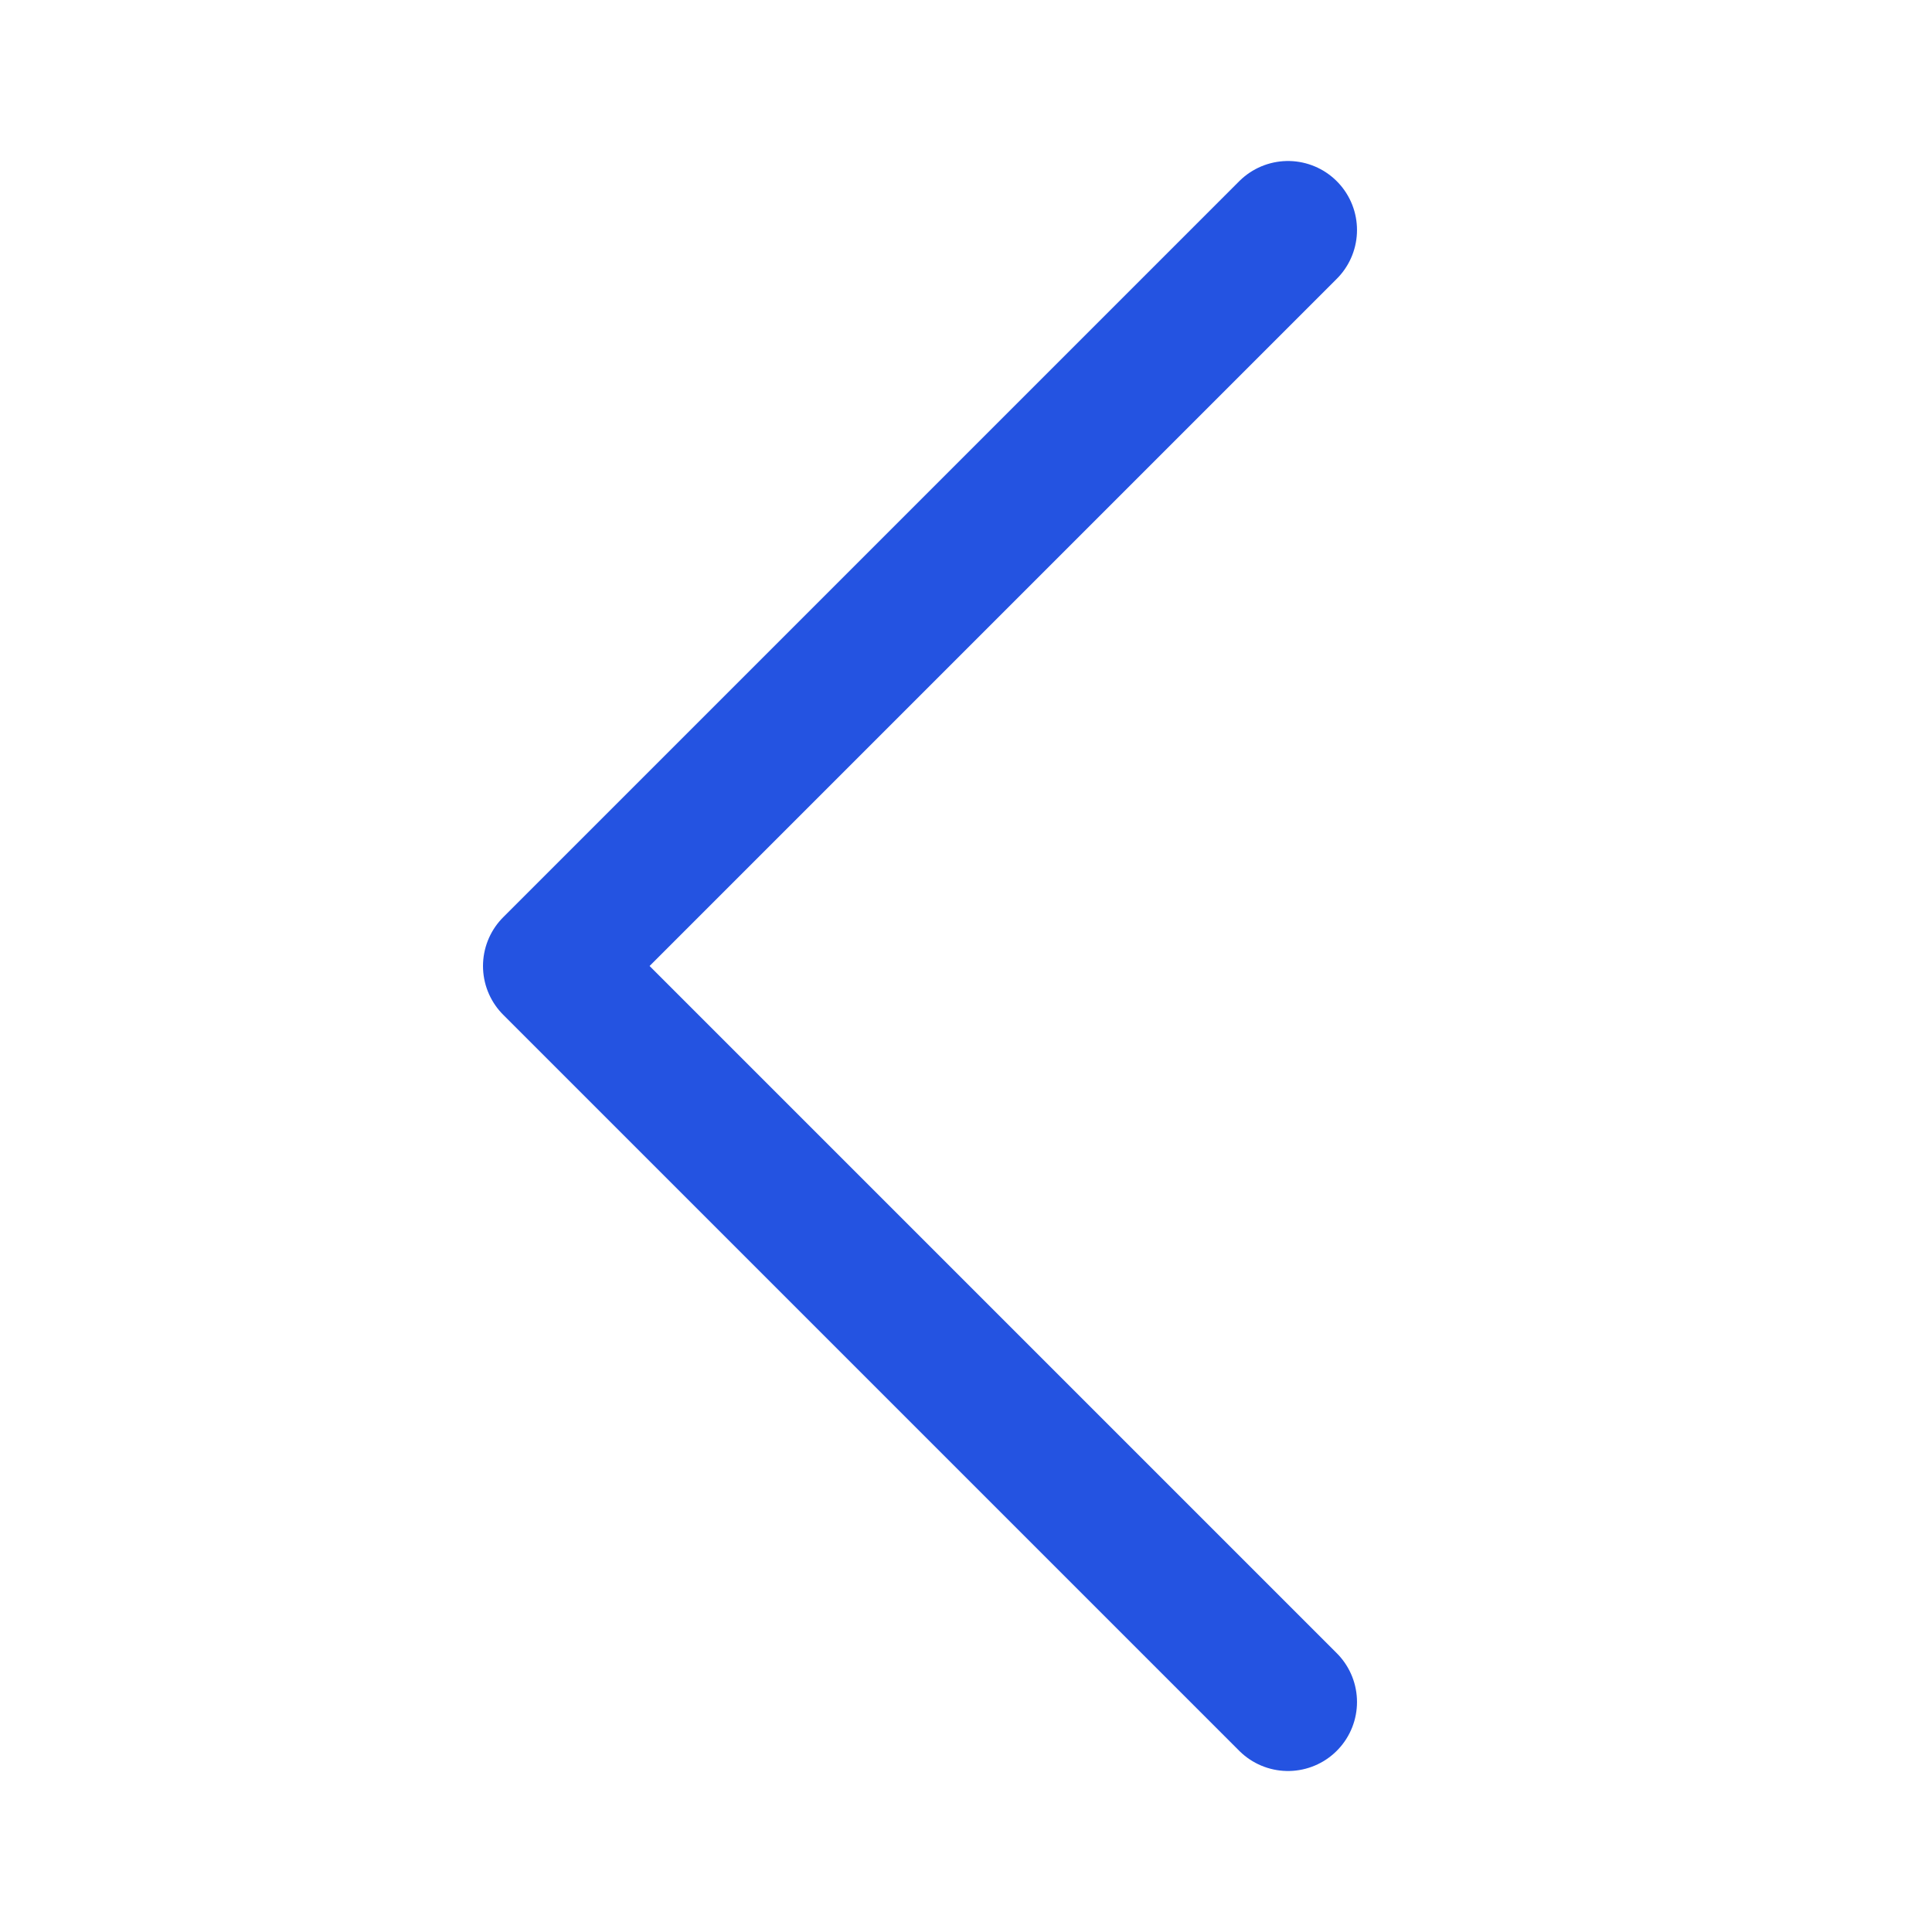
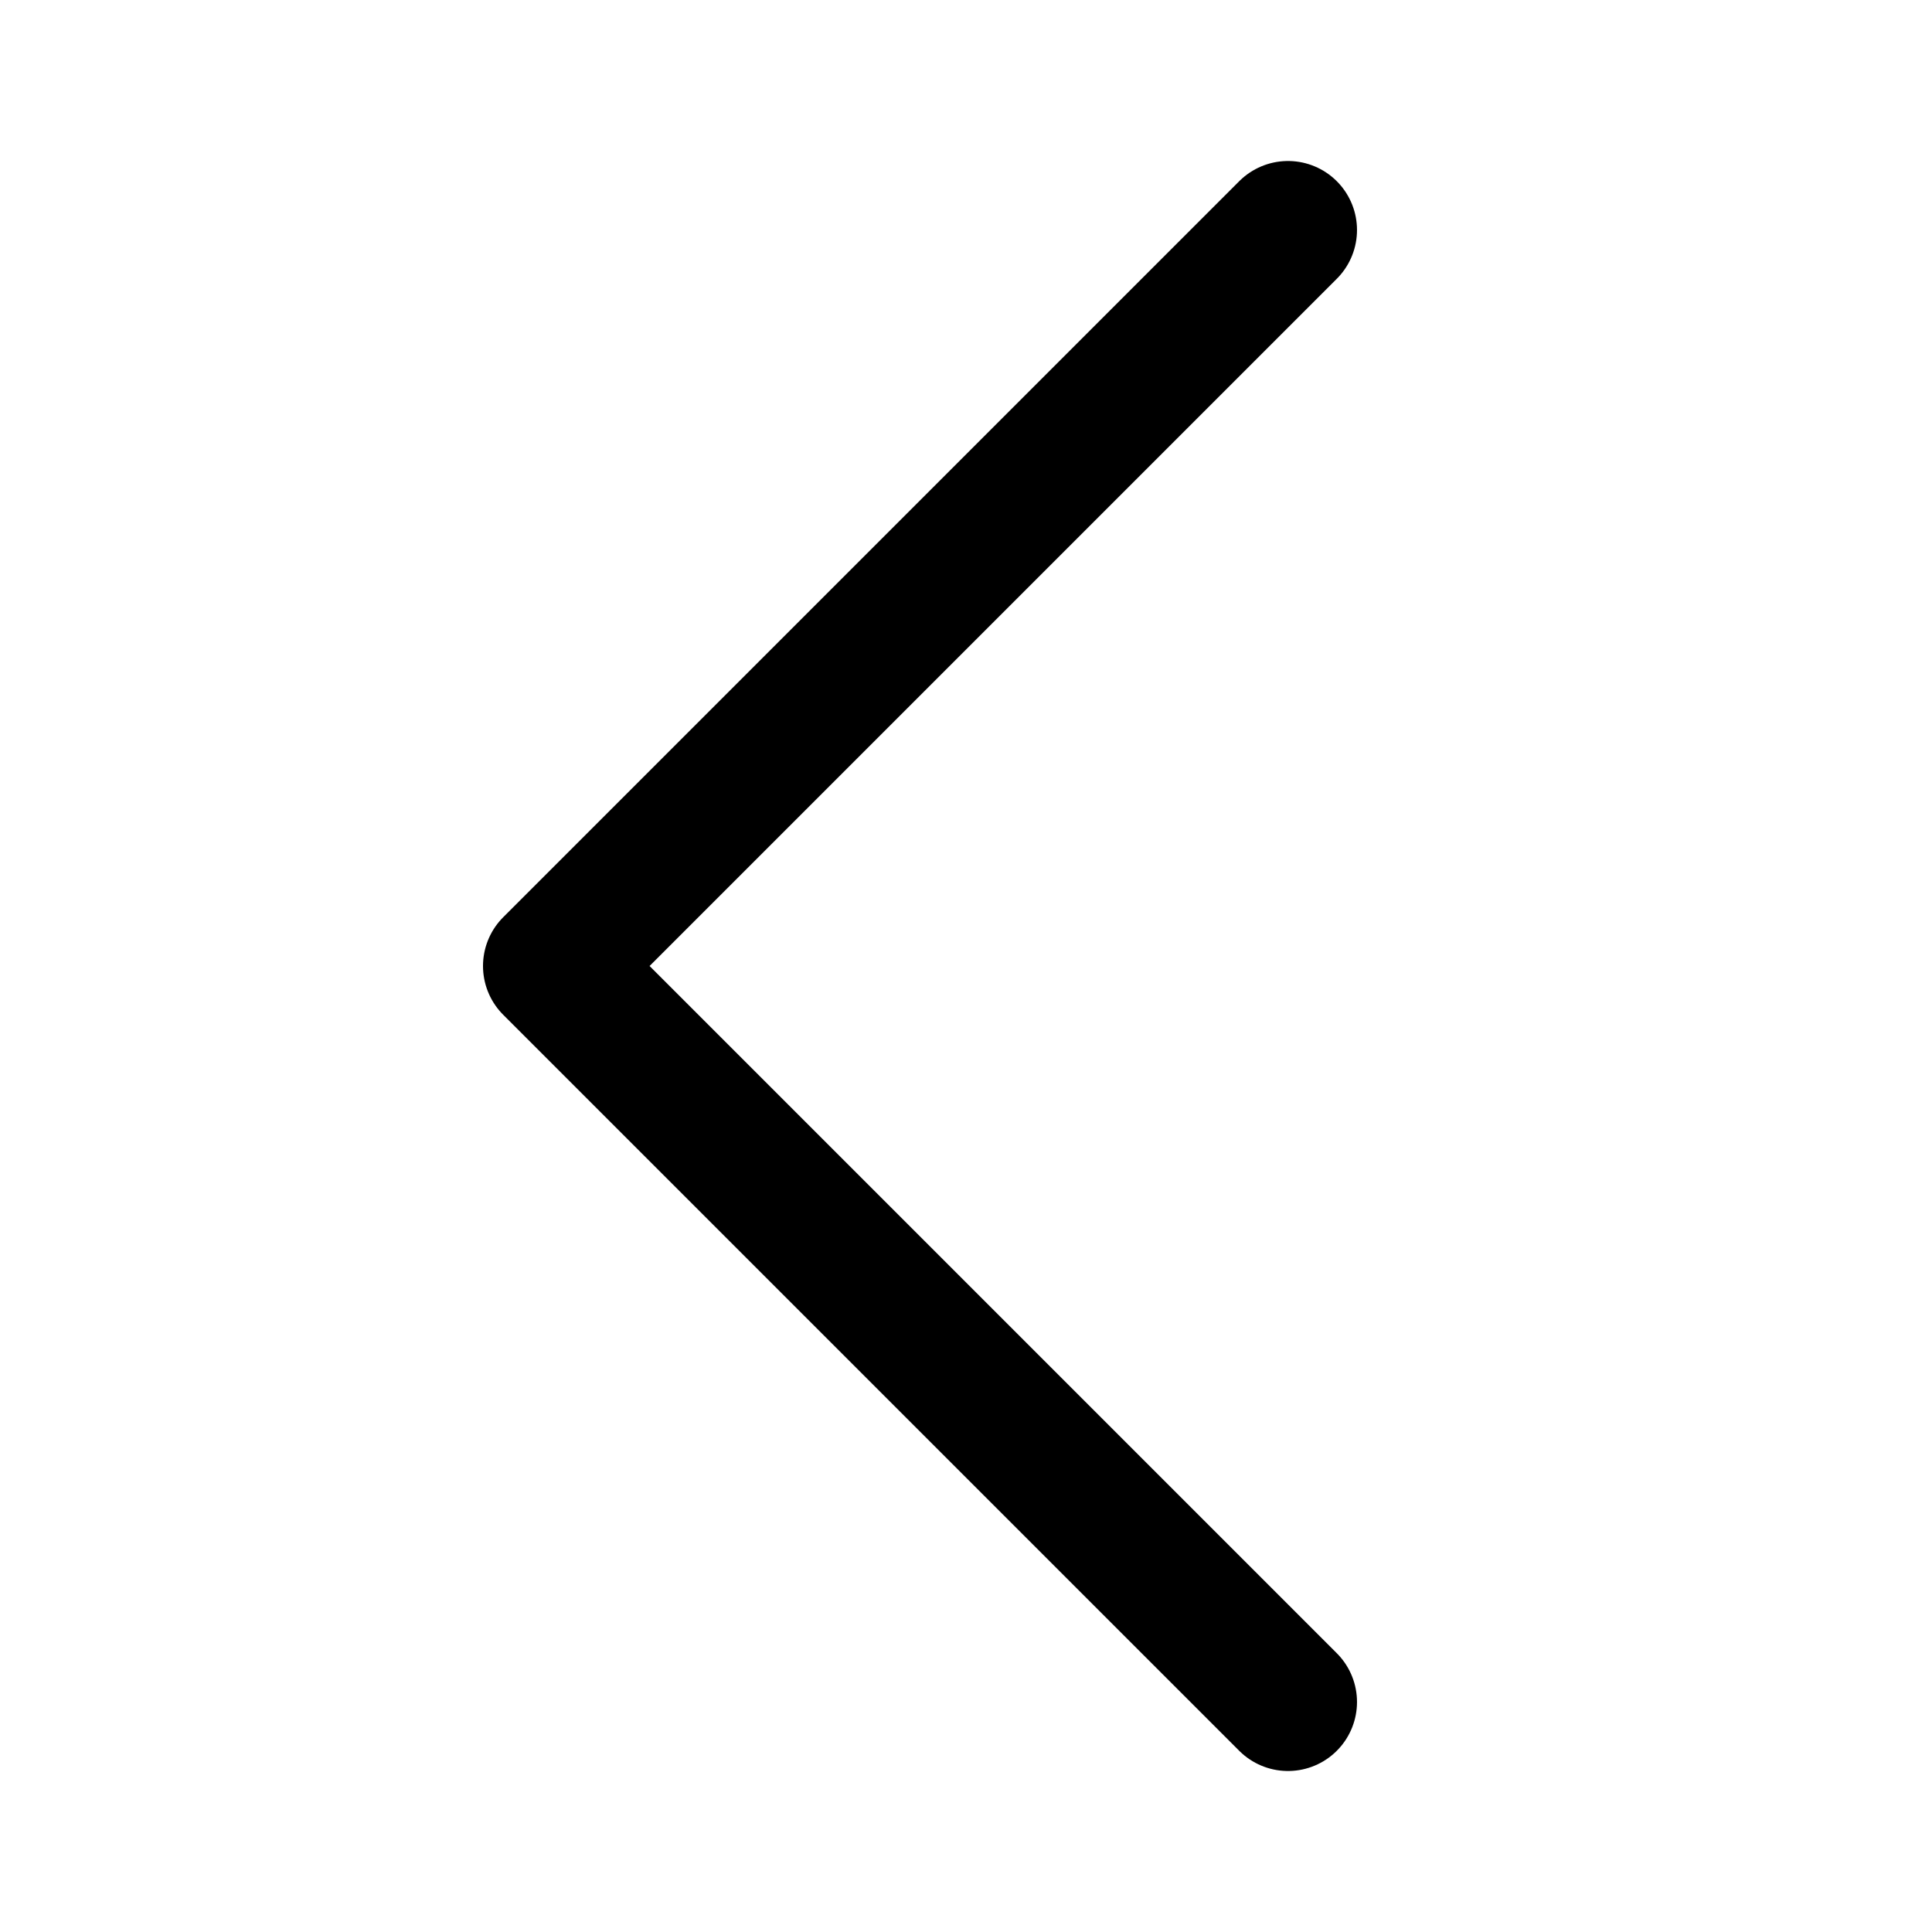
<svg xmlns="http://www.w3.org/2000/svg" width="21" height="21" fill="none" viewBox="0 0 21 21">
-   <path d="M14 2.5l-8 8 8 8" stroke="#2453E1" stroke-width="1.5" stroke-linecap="round" stroke-linejoin="round" />
+   <path d="M14 2.5l-8 8 8 8" stroke="currentColor" stroke-width="1.5" stroke-linecap="round" stroke-linejoin="round" />
</svg>
